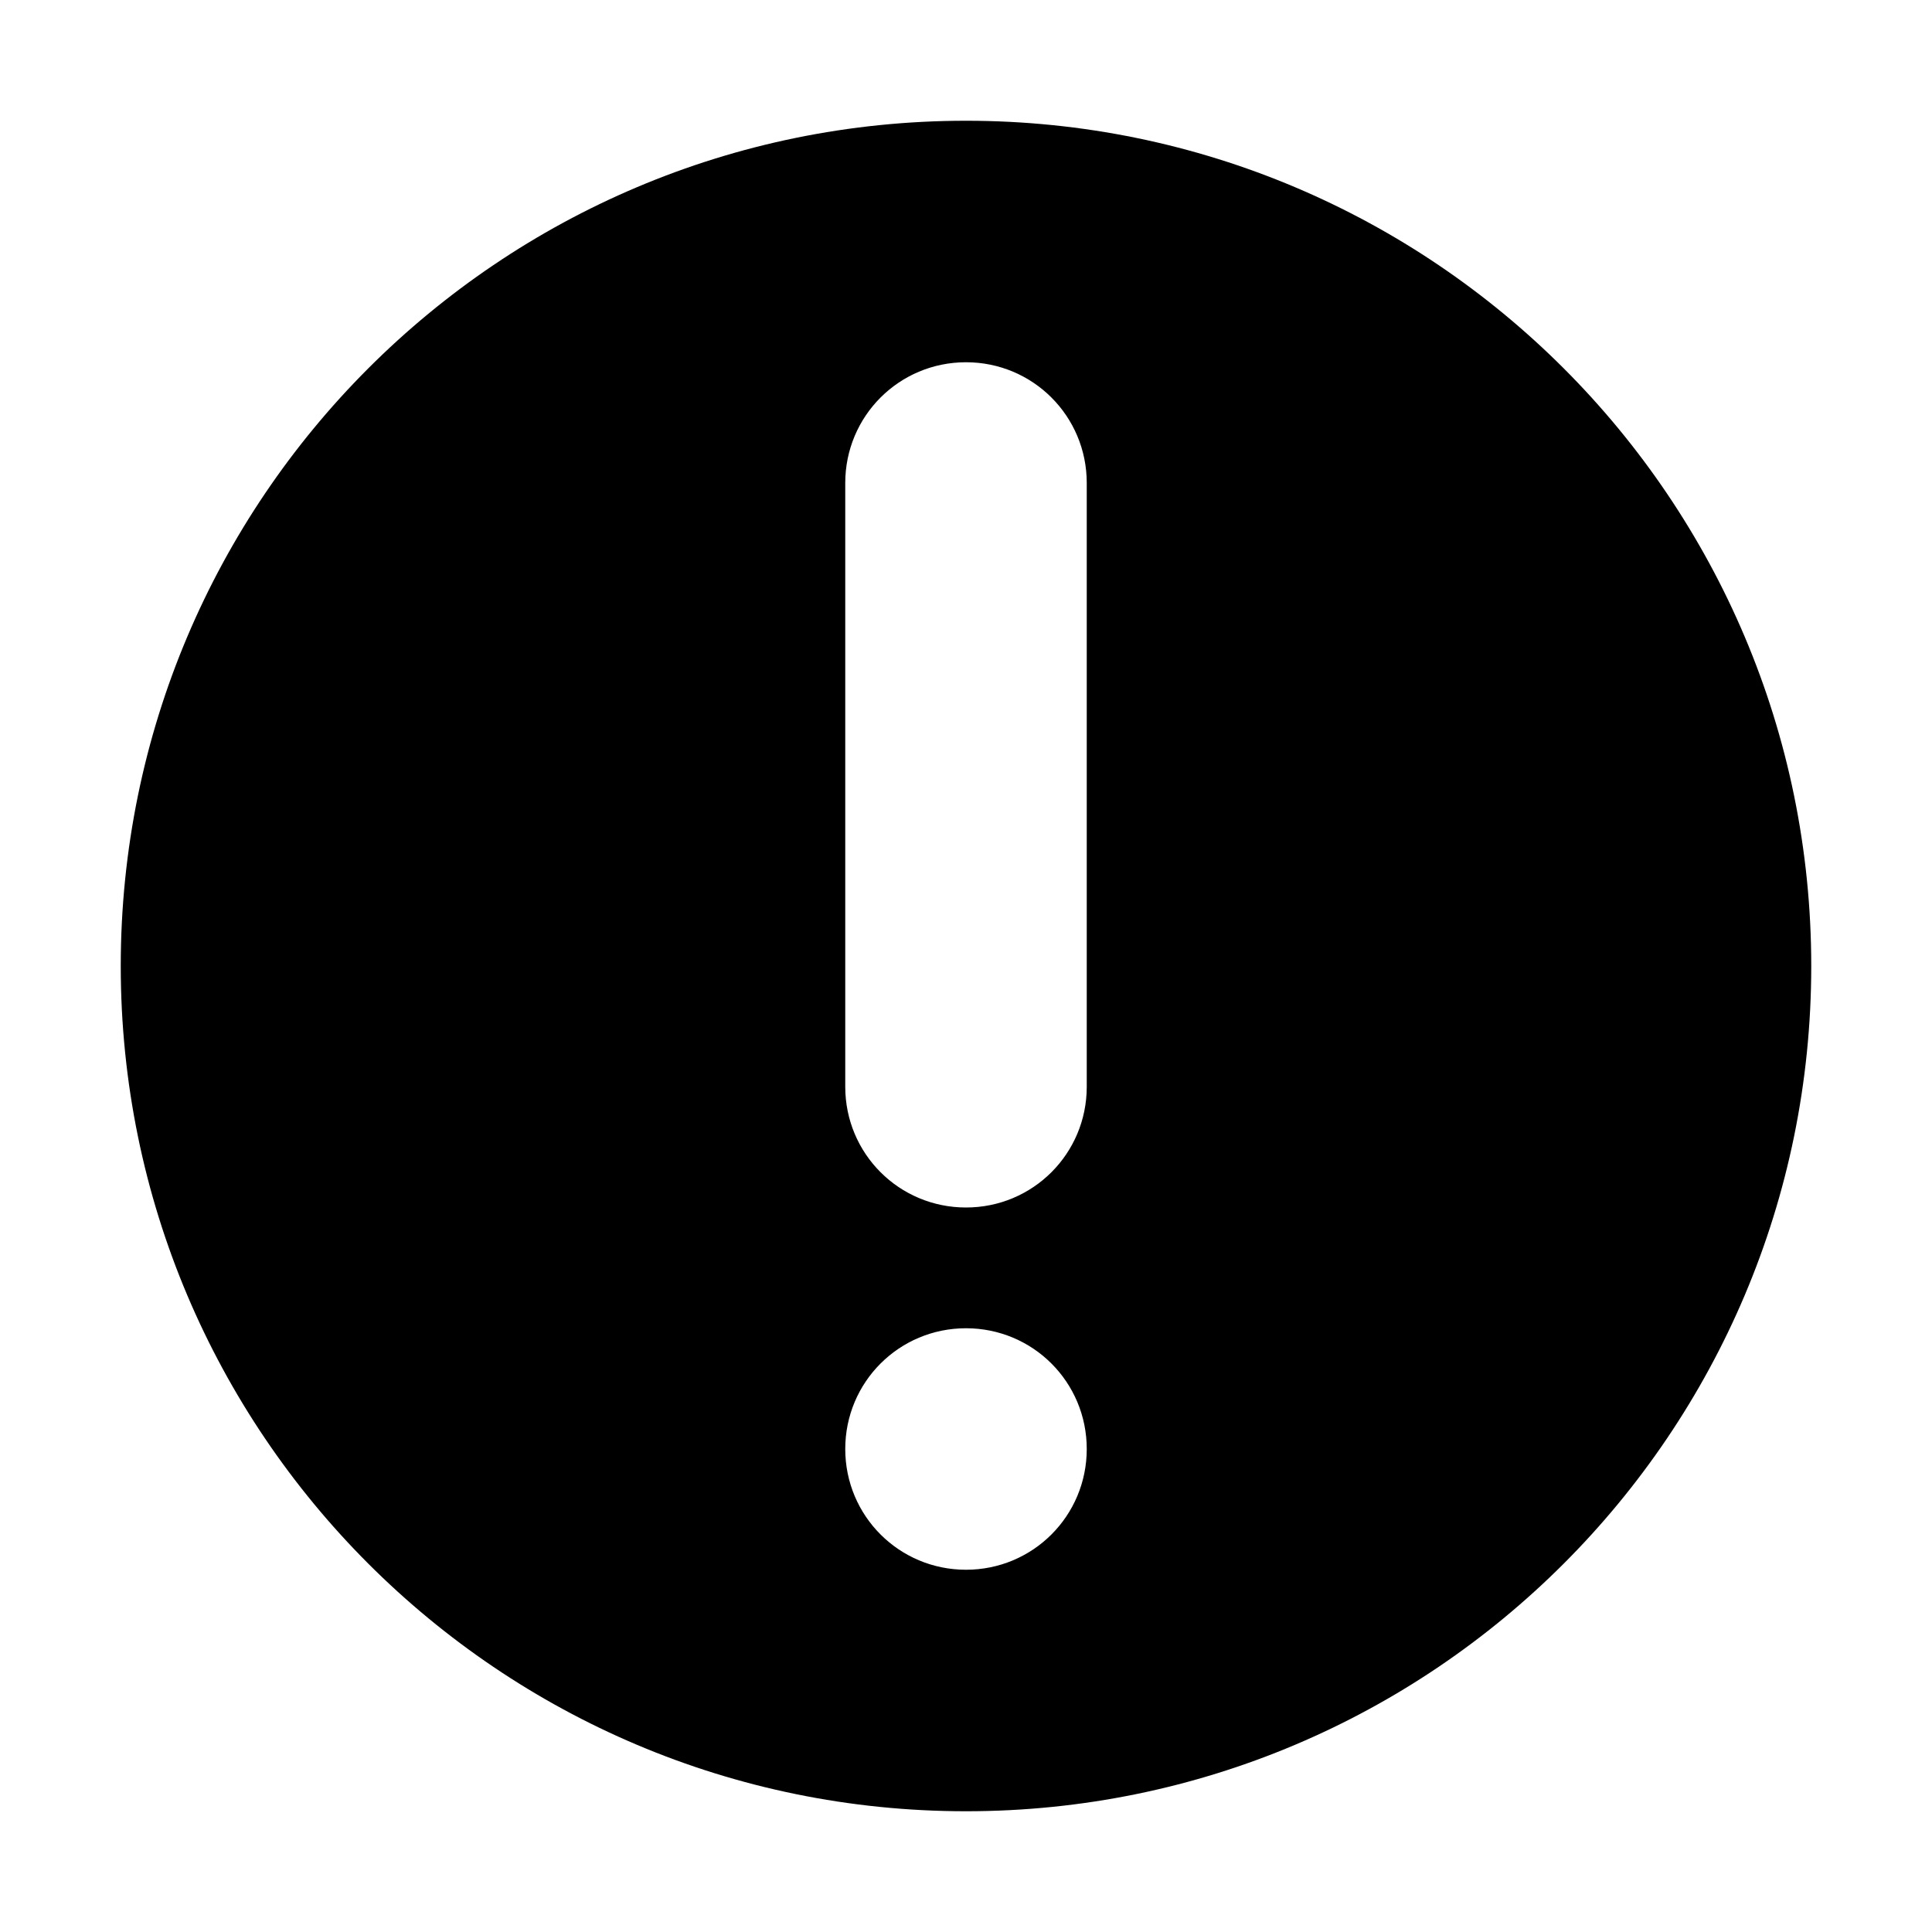
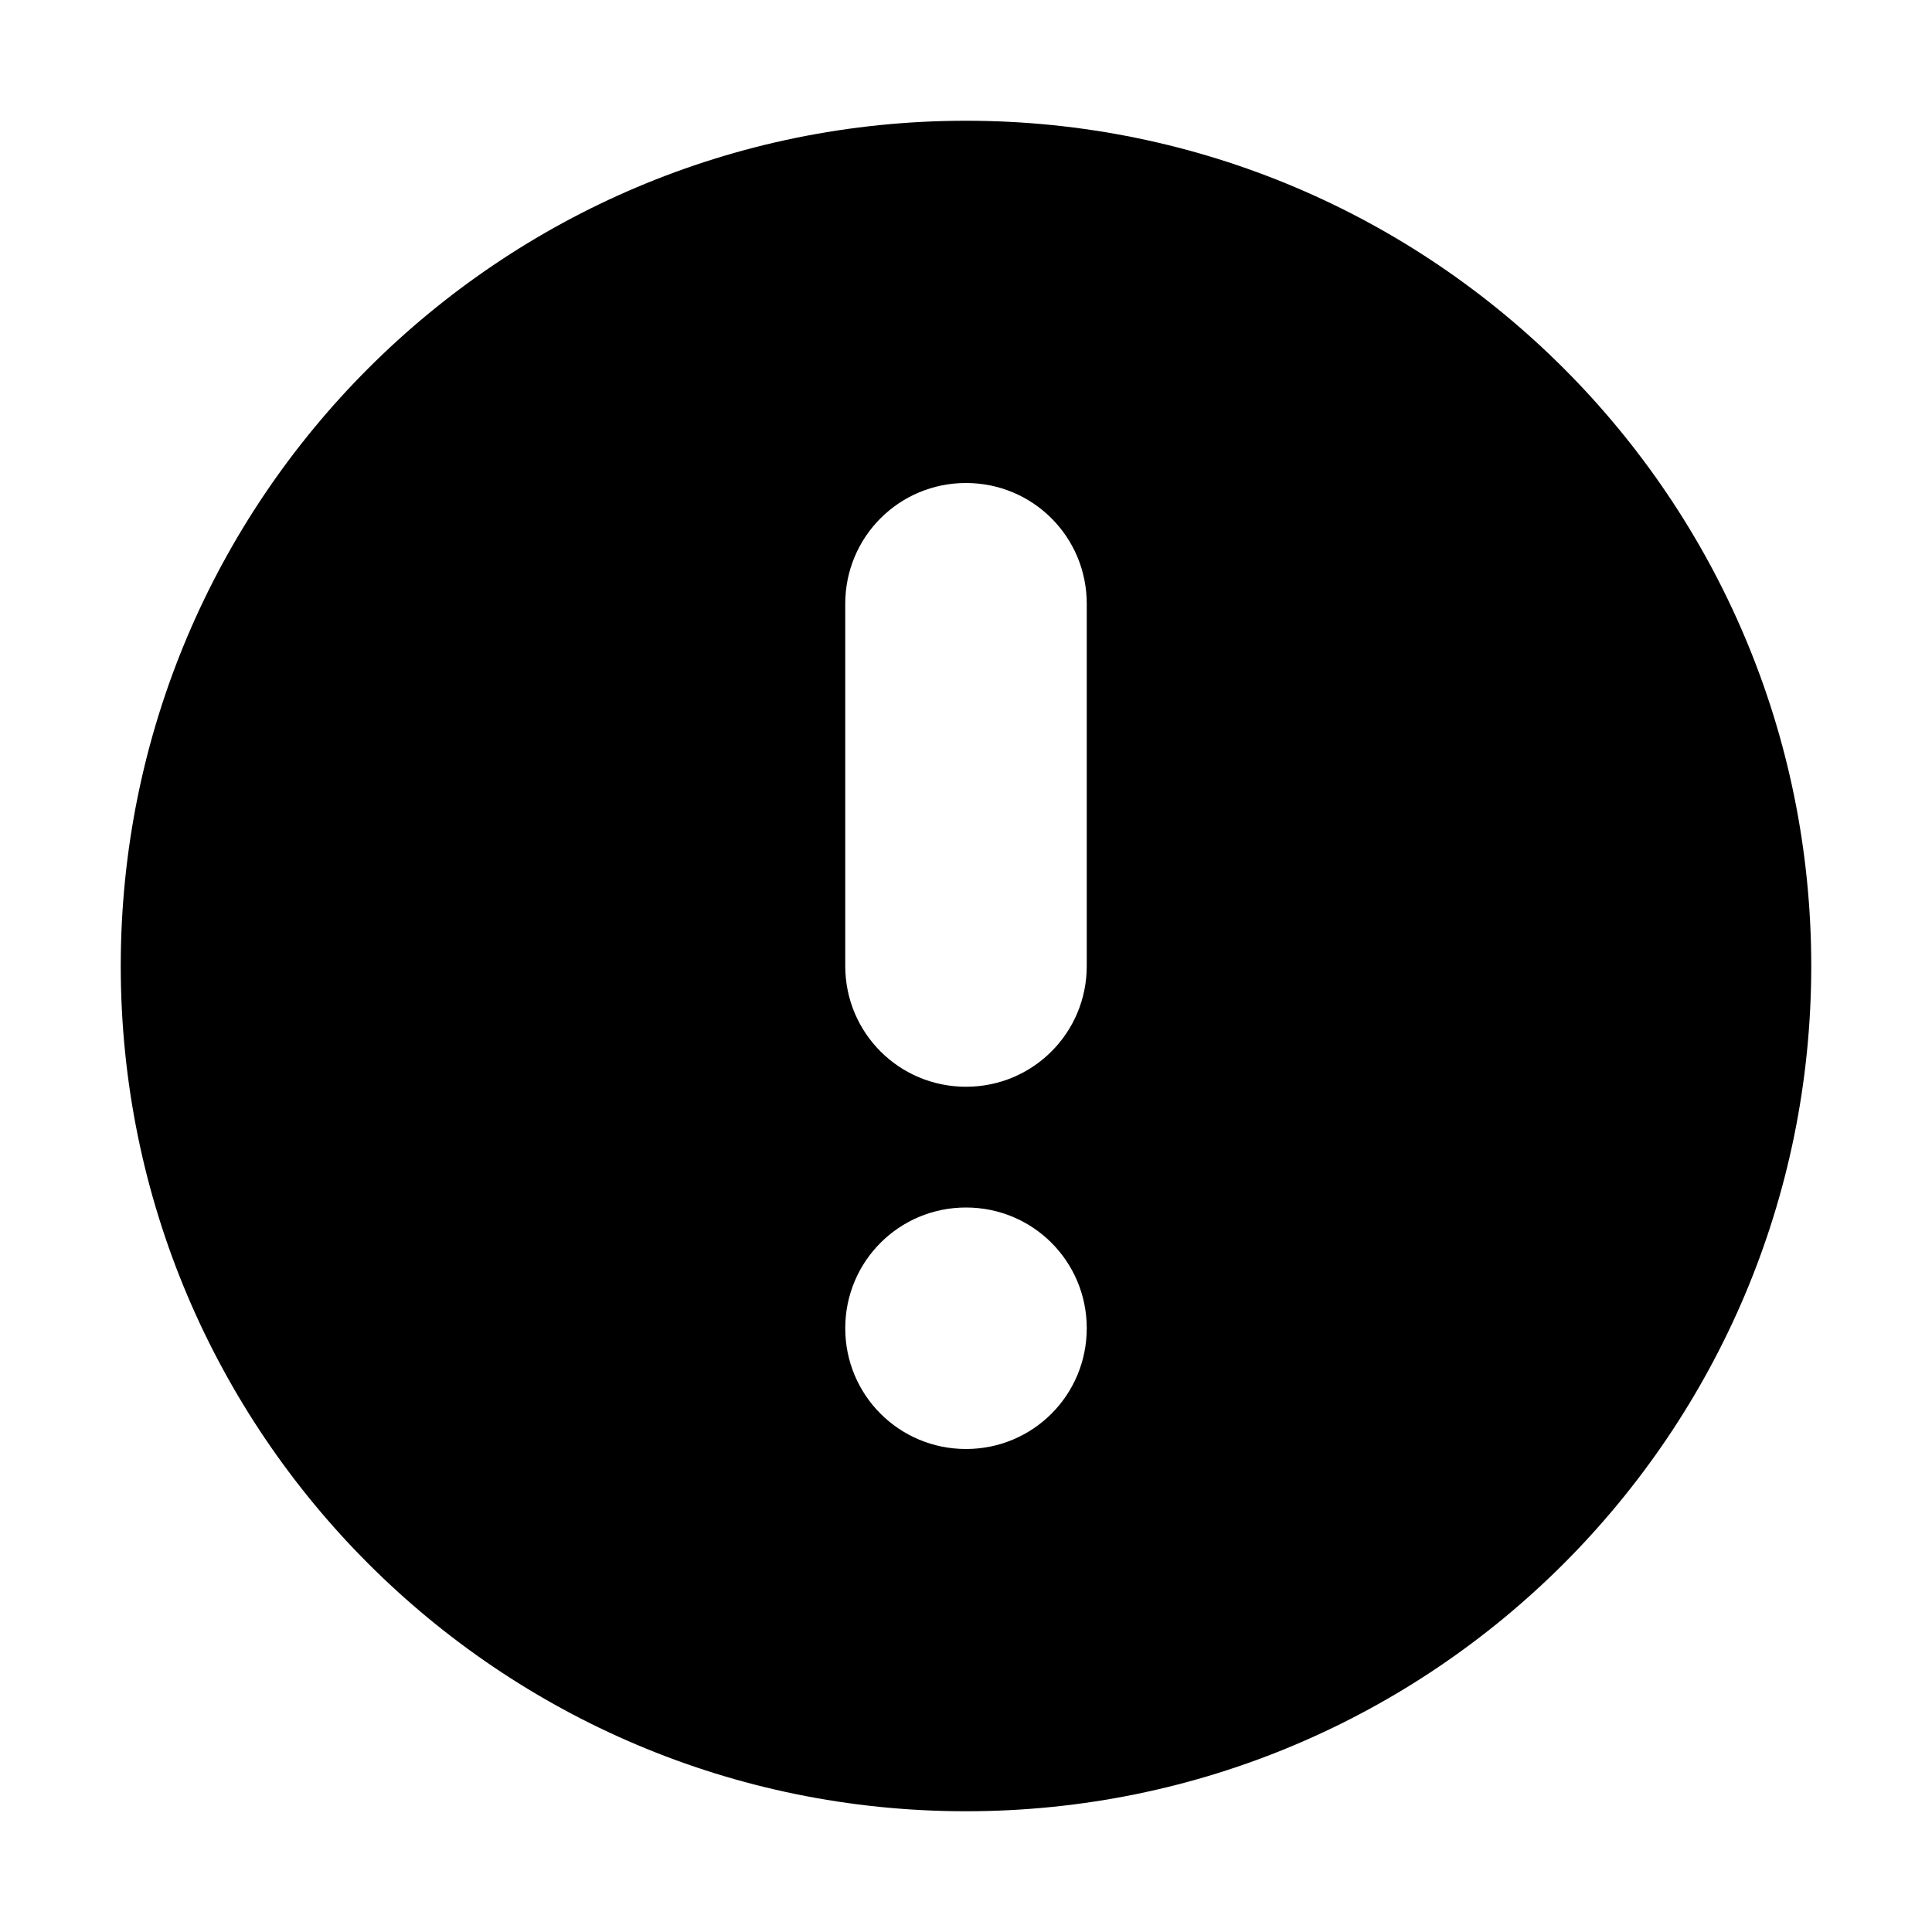
- <svg xmlns="http://www.w3.org/2000/svg" version="1.1" id="svg2985" height="16px" width="16px">
+ <svg xmlns="http://www.w3.org/2000/svg" width="16px" height="16px" id="svg2985" version="1.1">
  <defs id="defs2987" />
-   <g style="opacity:1" id="layer2">
-     <path id="path815" d="M 8,1 A 7,7 0 0 0 1,8 7,7 0 0 0 8,15 7,7 0 0 0 15,8 7,7 0 0 0 8,1 Z M 8,3 C 8.554,3 9,3.446 9,4 V 9 C 9,9.554 8.554,10 8,10 7.446,10 7,9.554 7,9 V 4 C 7,3.446 7.446,3 8,3 Z m 0,8 c 0.554,0 1,0.446 1,1 0,0.554 -0.446,1 -1,1 -0.554,0 -1,-0.446 -1,-1 0,-0.554 0.446,-1 1,-1 z" style="opacity:1;fill:#000000;fill-opacity:1;stroke:none;stroke-width:7.5;stroke-linecap:round;stroke-miterlimit:4;stroke-dasharray:none;stroke-opacity:1" />
+   <g id="layer2" style="opacity:1">
+     <path id="path815" style="opacity:1;fill:#000000;fill-opacity:1;stroke:none;stroke-width:7.5;stroke-linecap:round;stroke-miterlimit:4;stroke-dasharray:none;stroke-opacity:1" d="M 8,1 A 7,7 0 0 0 1,8 7,7 0 0 0 8,15 7,7 0 0 0 15,8 7,7 0 0 0 8,1 Z M 8,4 C 8.554,4 9,4.446 9,5 V 8 C 9,8.554 8.554,9 8,9 7.446,9 7,8.554 7,8 V 5 C 7,4.446 7.446,4 8,4 Z m 0,6 c 0.554,0 1,0.446 1,1 0,0.554 -0.446,1 -1,1 -0.554,0 -1,-0.446 -1,-1 0,-0.554 0.446,-1 1,-1 z" />
  </g>
</svg>
